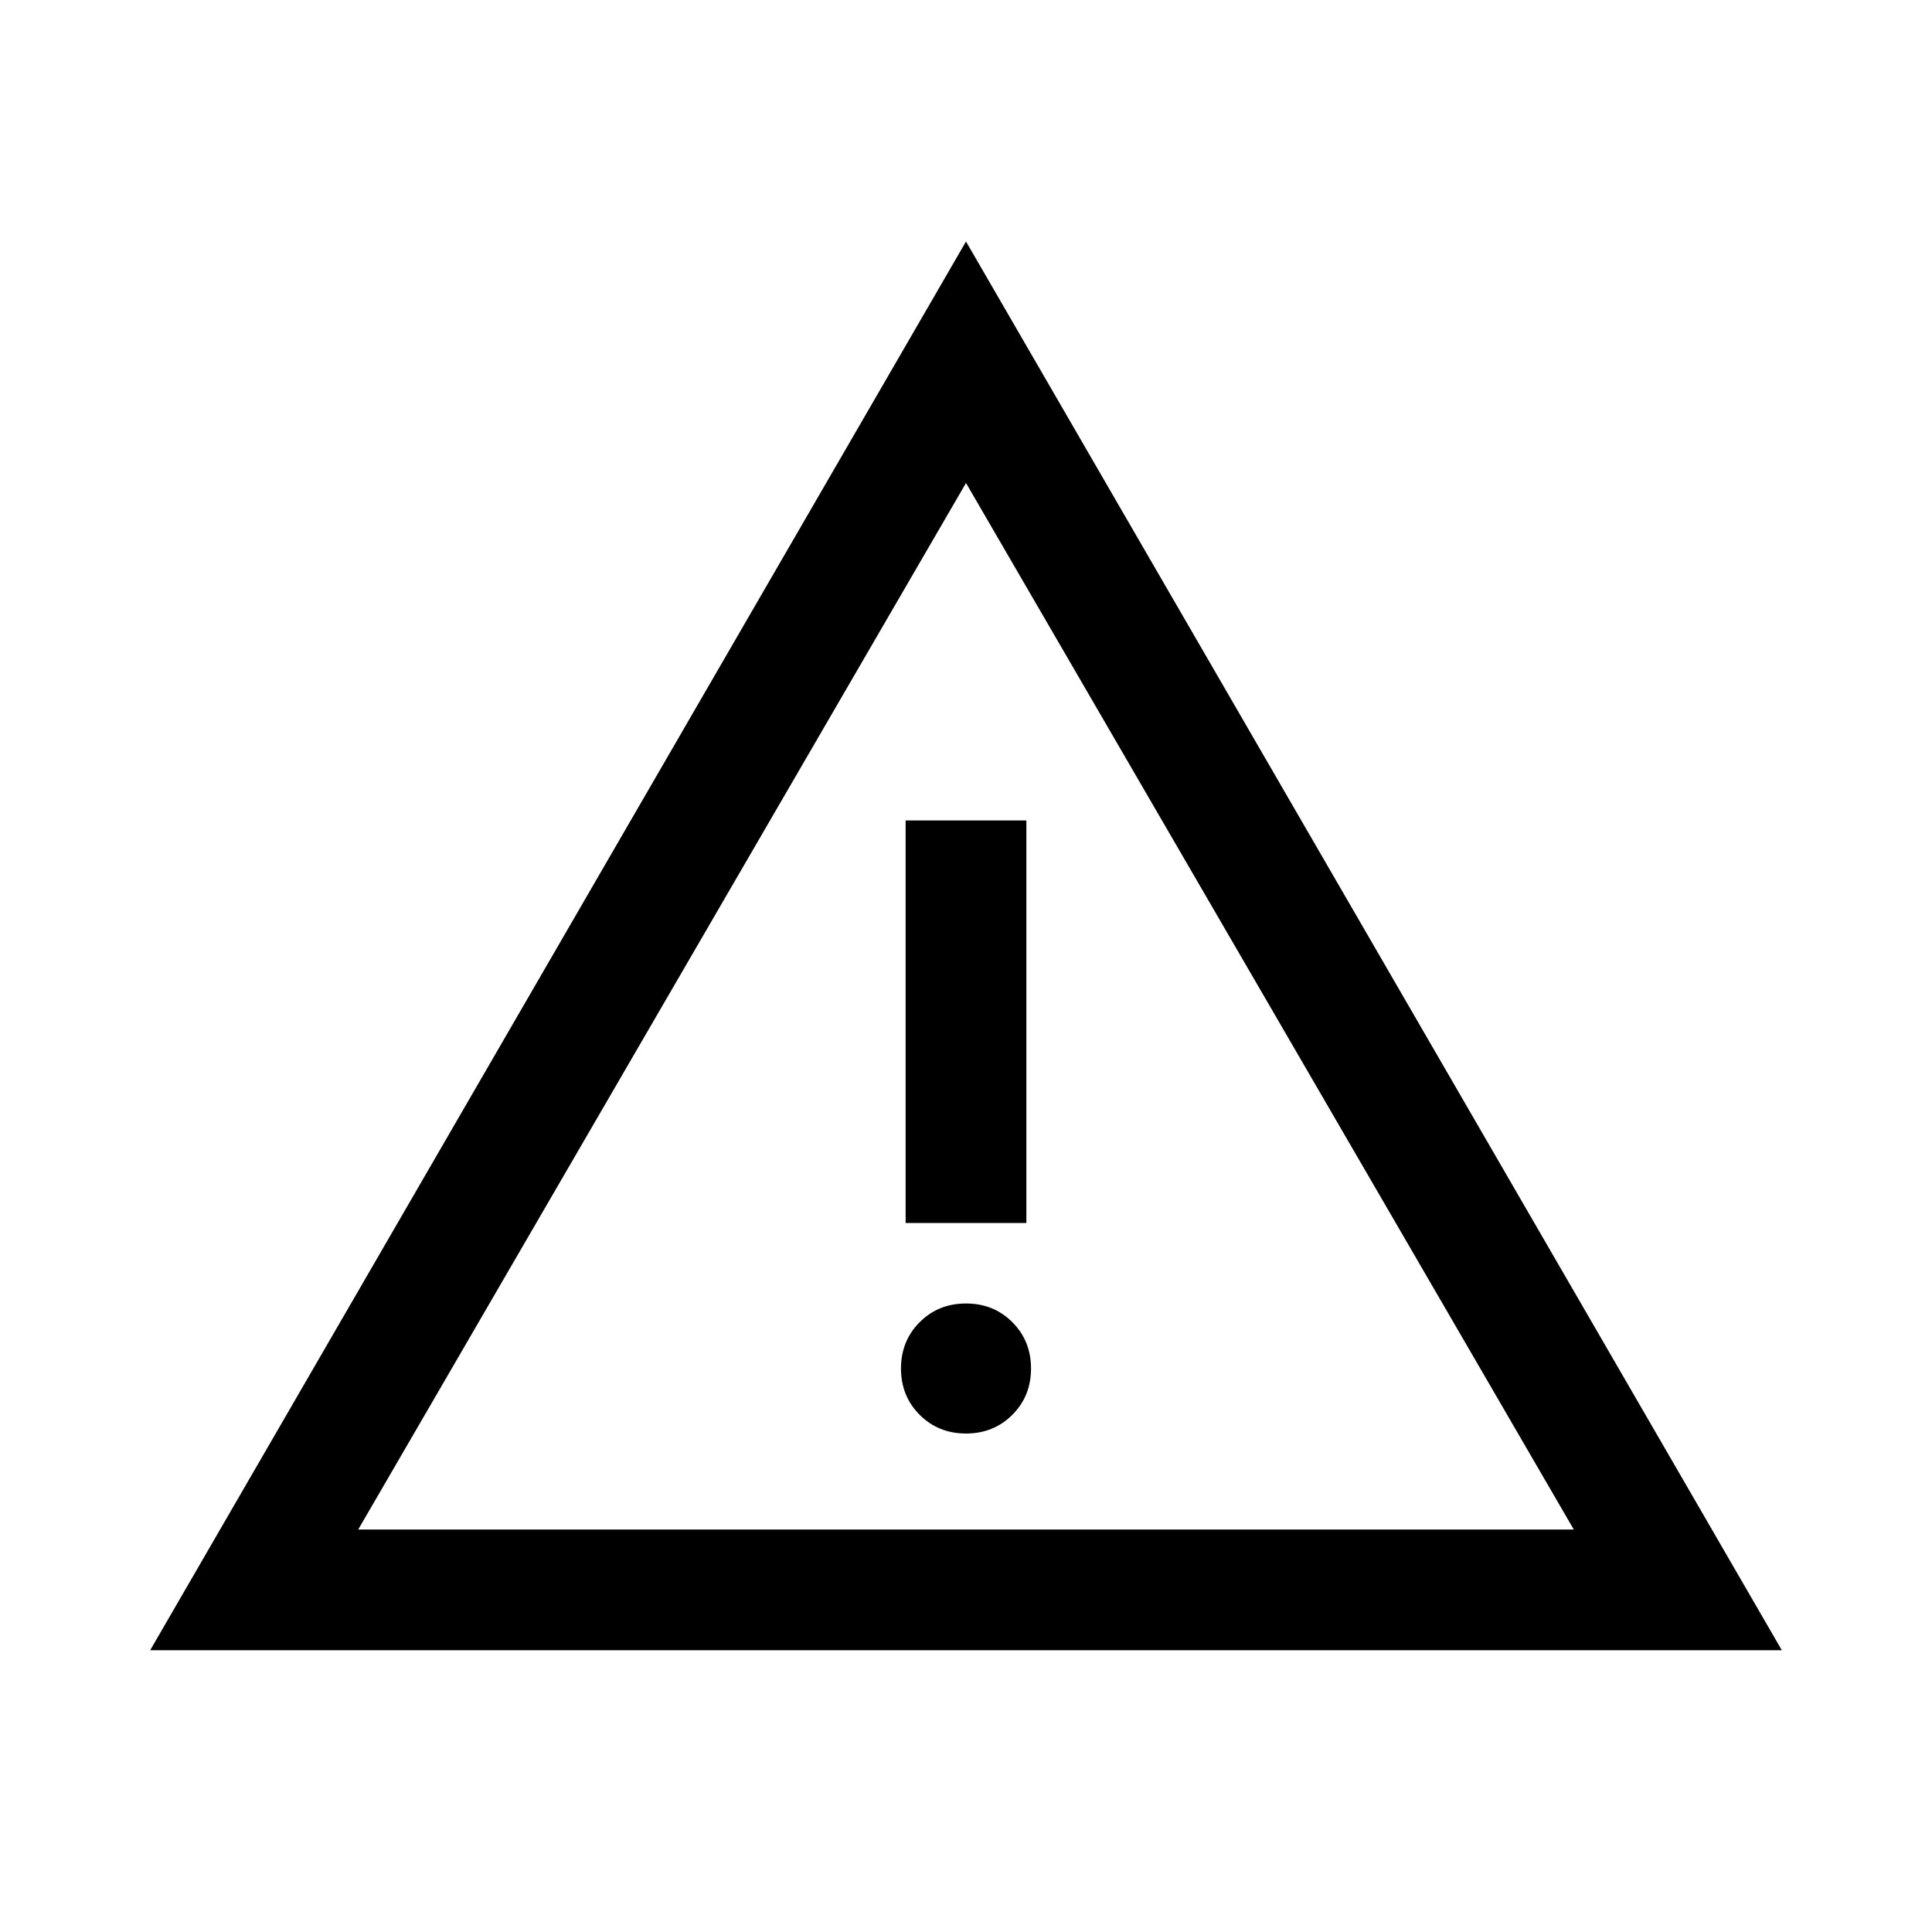
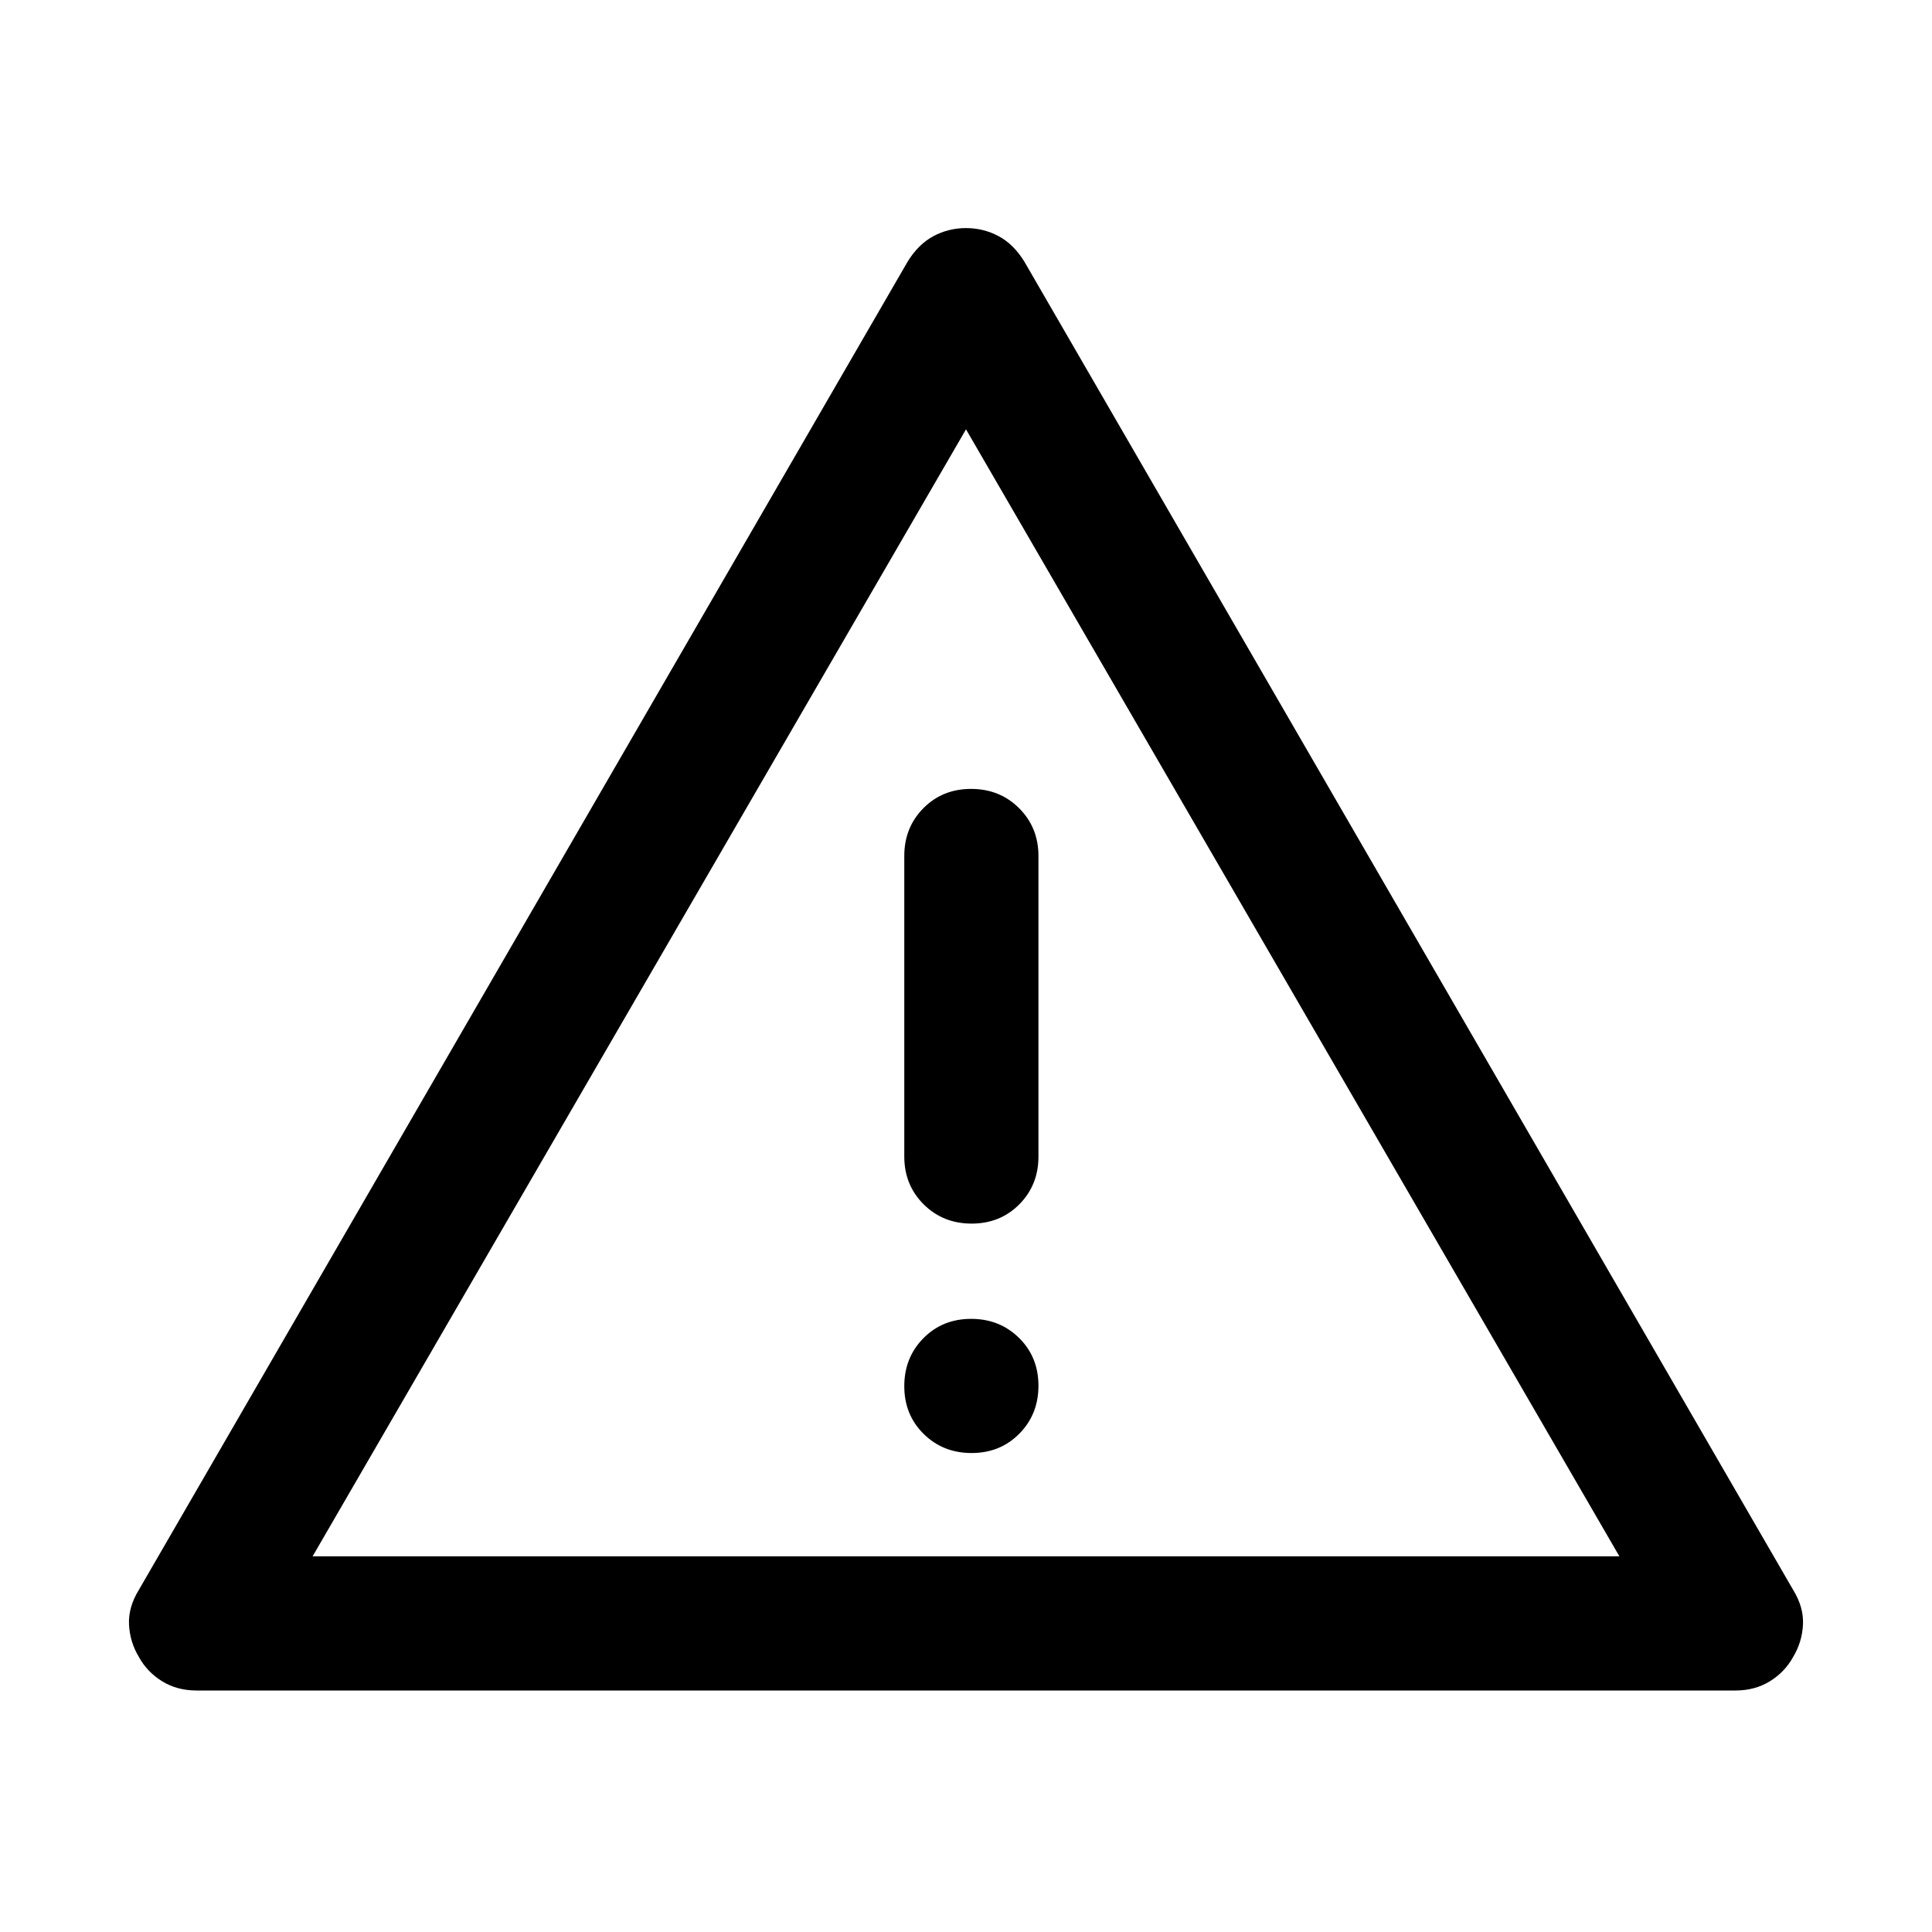
- <svg xmlns="http://www.w3.org/2000/svg" height="24" viewBox="0 -960 960 960" width="24">
-   <path d="M74.618-140.001 480-839.997l405.382 699.996H74.618ZM178-200h604L480-720 178-200Zm302-47.693q13.731 0 23.019-9.288 9.288-9.288 9.288-23.019 0-13.731-9.288-23.019-9.288-9.288-23.019-9.288-13.731 0-23.019 9.288-9.288 9.288-9.288 23.019 0 13.731 9.288 23.019 9.288 9.288 23.019 9.288Zm-29.999-104.614h59.998v-200h-59.998v200ZM480-460Z" />
+ <svg xmlns="http://www.w3.org/2000/svg" height="40" viewBox="0 -960 960 960" width="40">
+   <path d="M97.666-120q-9.666 0-17.101-4.583Q73.13-129.167 69-136.667q-4.445-7.4-4.89-16.033-.444-8.633 4.89-17.3l382-660q5.333-8.667 12.833-12.667t16.167-4q8.667 0 16.167 4 7.5 4 12.833 12.667l382 660q5.333 8.667 4.889 17.3-.444 8.633-4.889 16.033-4.13 7.5-11.565 12.084Q872-120 862.334-120H97.666Zm57.667-66.666h649.334L480-746.667 155.333-186.666ZM482.784-238q14.216 0 23.716-9.617 9.5-9.617 9.5-23.833 0-14.216-9.617-23.716-9.617-9.5-23.833-9.5-14.217 0-23.716 9.617-9.5 9.617-9.5 23.833 0 14.216 9.617 23.716 9.616 9.5 23.833 9.5Zm0-114q14.216 0 23.716-9.583 9.5-9.583 9.5-23.75v-149.334q0-14.167-9.617-23.75T482.55-568q-14.217 0-23.716 9.583-9.5 9.583-9.5 23.75v149.334q0 14.167 9.617 23.75Q468.567-352 482.784-352ZM480-466.667Z" />
</svg>
